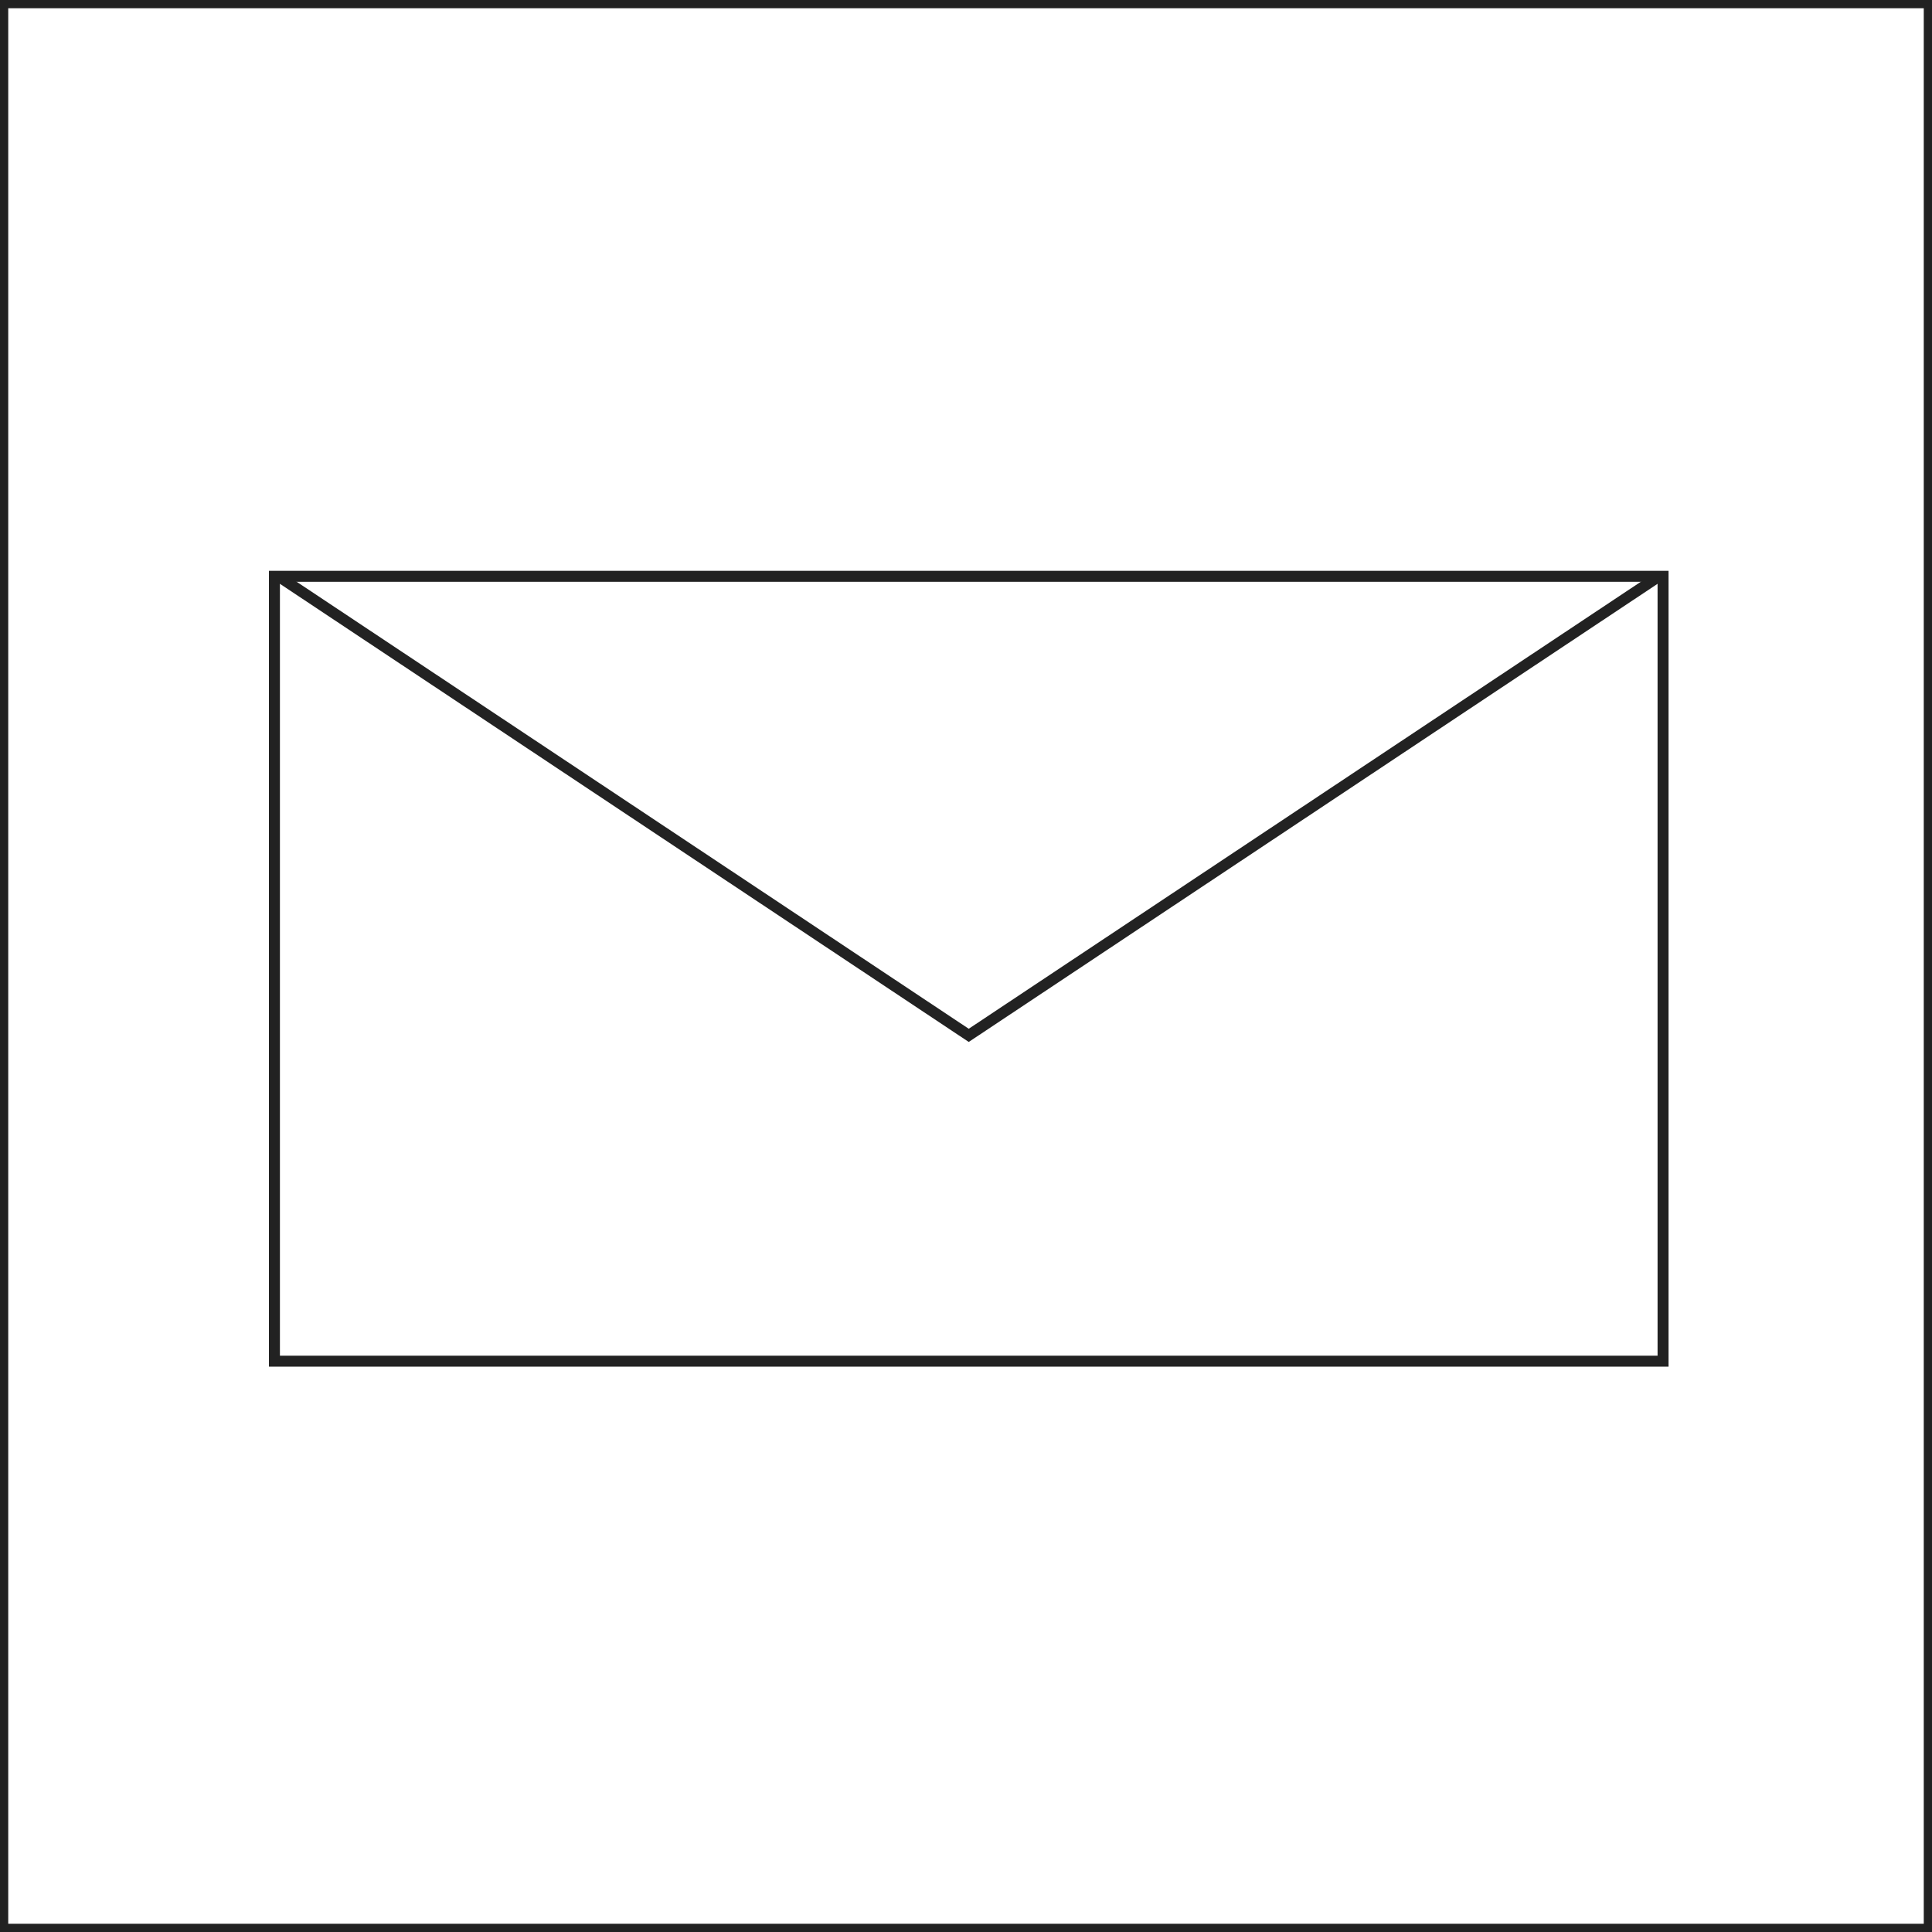
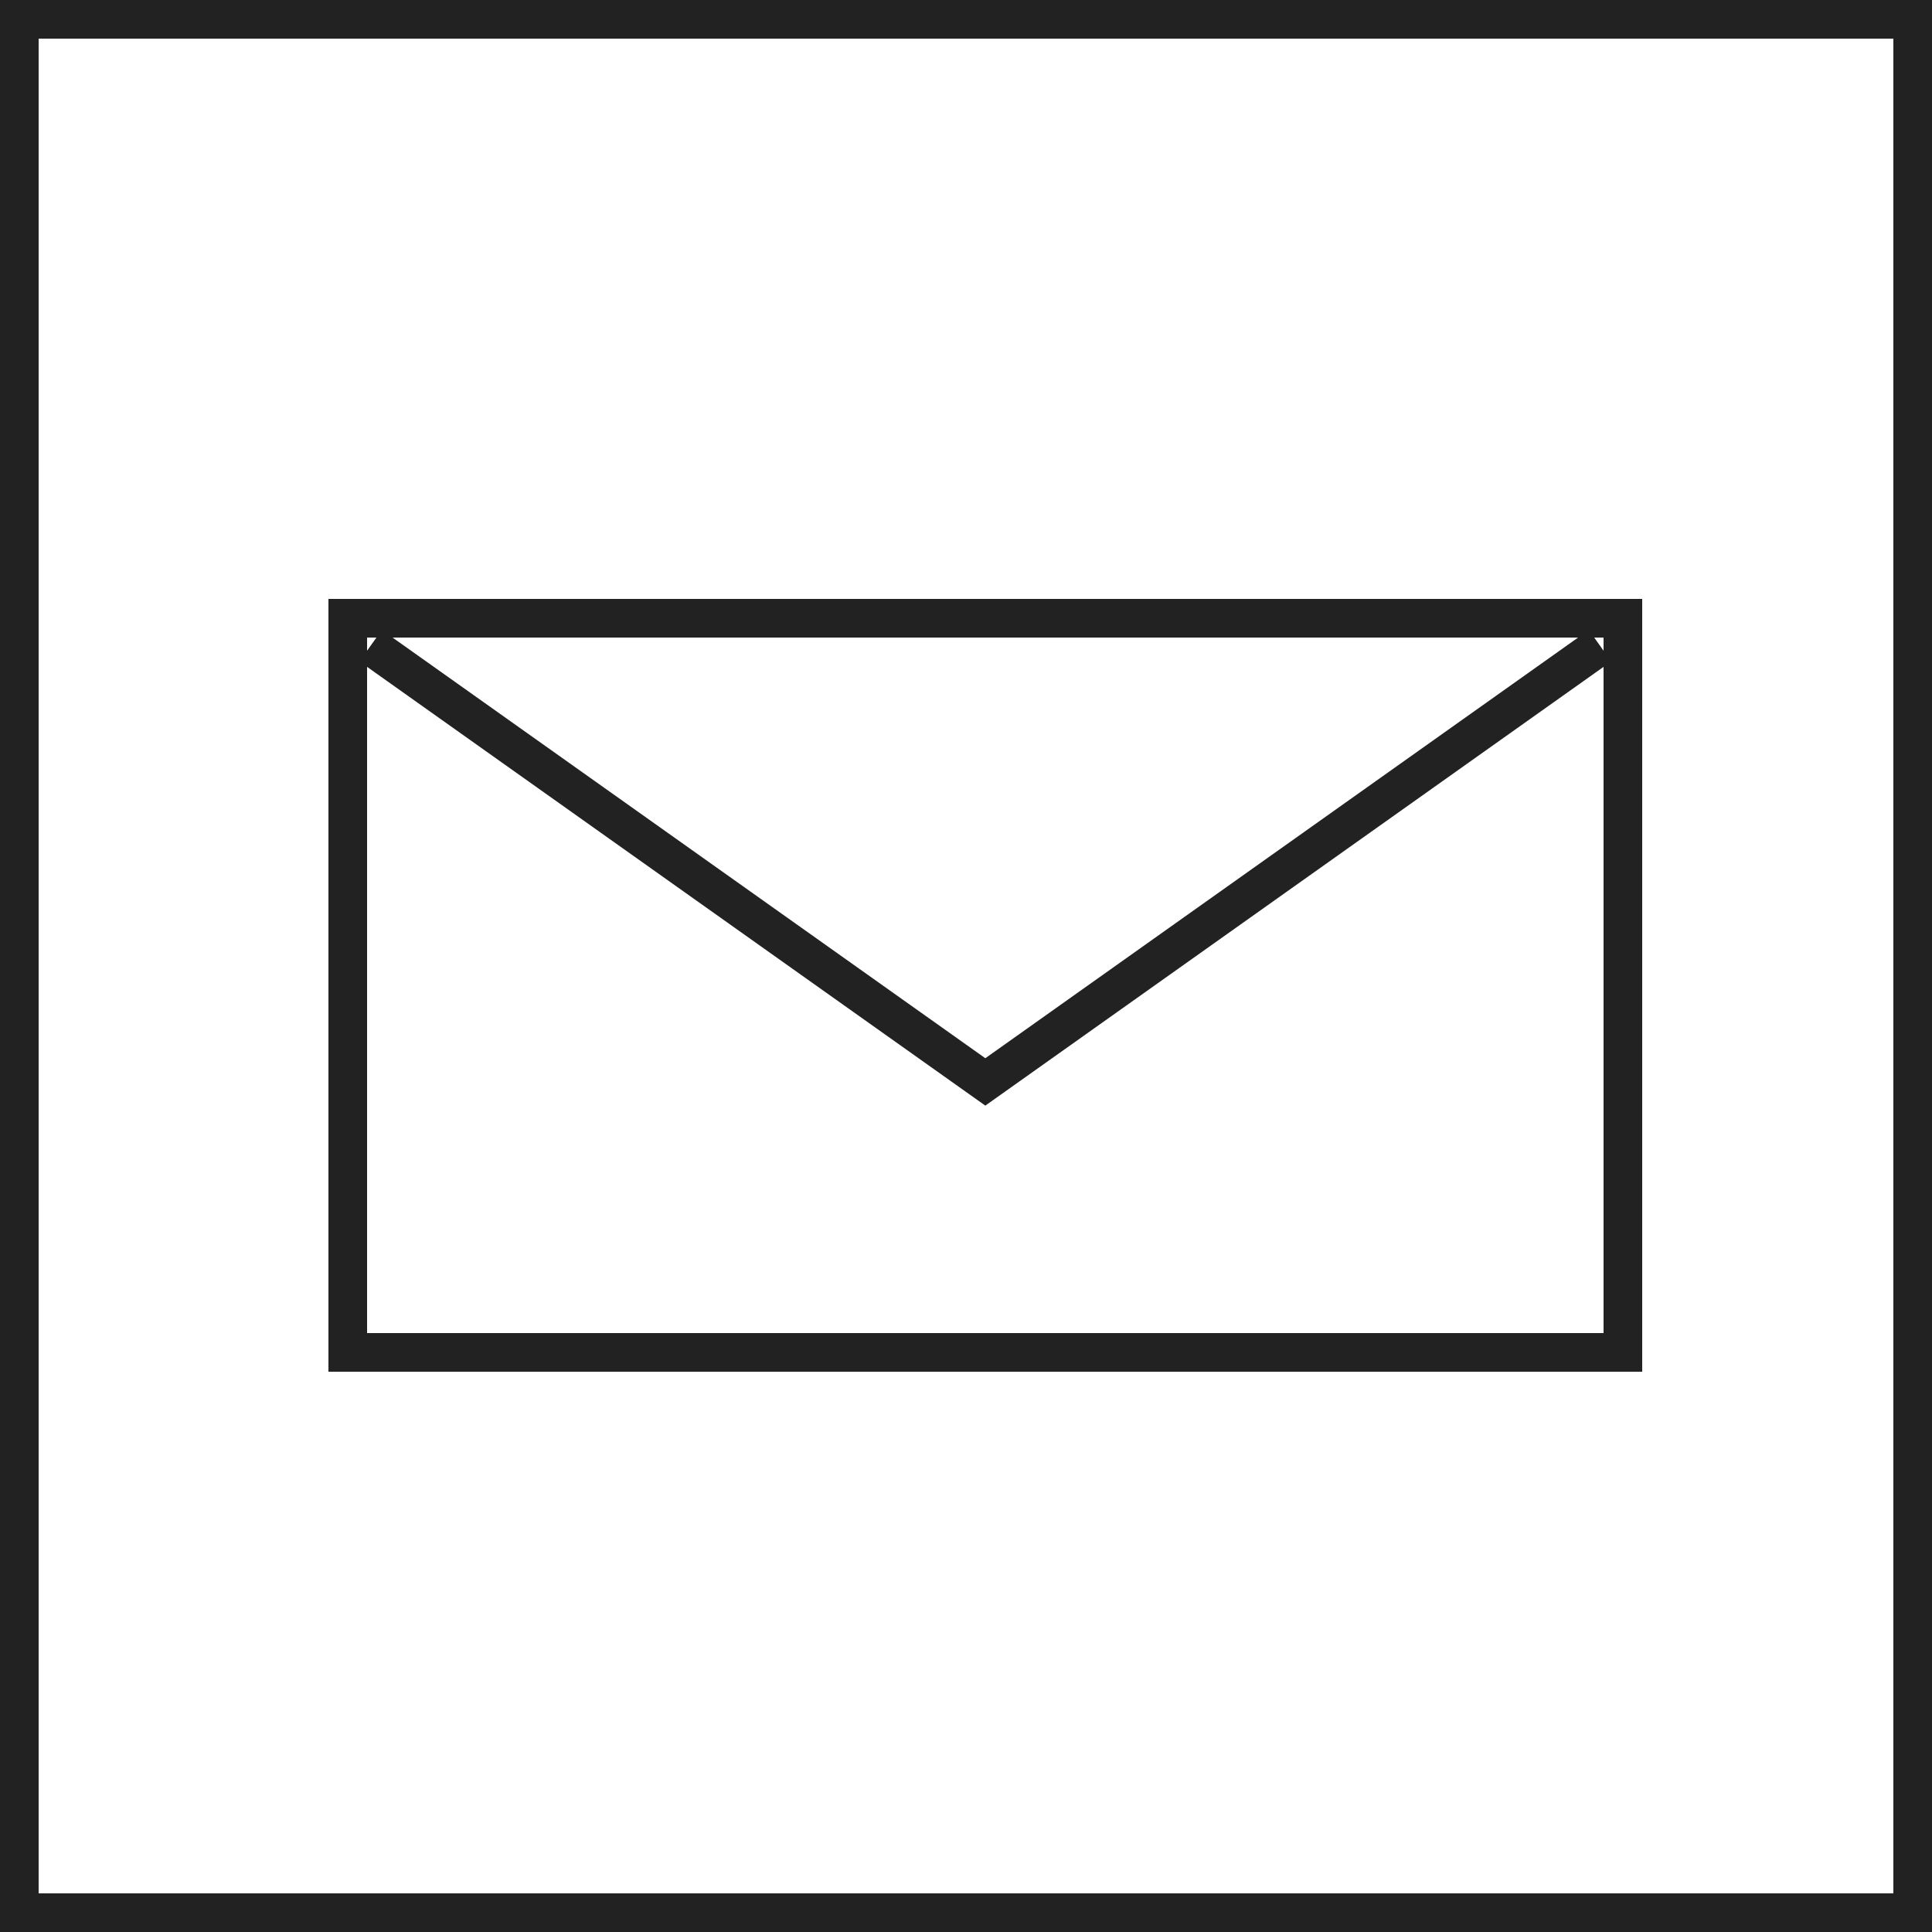
- <svg xmlns="http://www.w3.org/2000/svg" width="352px" height="352px" viewBox="0 0 352 352" version="1.1">
+ <svg xmlns="http://www.w3.org/2000/svg" width="50px" height="50px" viewBox="0 0 50 50" version="1.1">
  <description>Created with Sketch (http://www.bohemiancoding.com/sketch)</description>
  <defs />
  <g id="Page-1" stroke="none" stroke-width="1" fill="none" fill-rule="evenodd">
-     <rect id="Rectangle-1" stroke="#222222" stroke-width="3" x="0" y="0" width="352" height="352" />
-     <rect id="Rectangle-2" stroke="#222222" stroke-width="2" x="50" y="105" width="253" height="143" />
-     <path d="M51.5,105.5 L176.5,188.637 L301.5,105.5" id="Line" stroke="#222222" stroke-width="2" stroke-linecap="square" />
+     <rect id="Rectangle-1" stroke="#222222" stroke-width="2" x="0" y="0" width="50" height="50" />
+     <g id="Rectangle-2-+-Line" transform="translate(9, 16)" stroke="#222222">
+       <rect id="Rectangle-2" x="0" y="0" width="33" height="19" />
+       <path d="M1,1 L16.5,12 L32,1" id="Line" stroke-linecap="square" />
+     </g>
  </g>
</svg>
